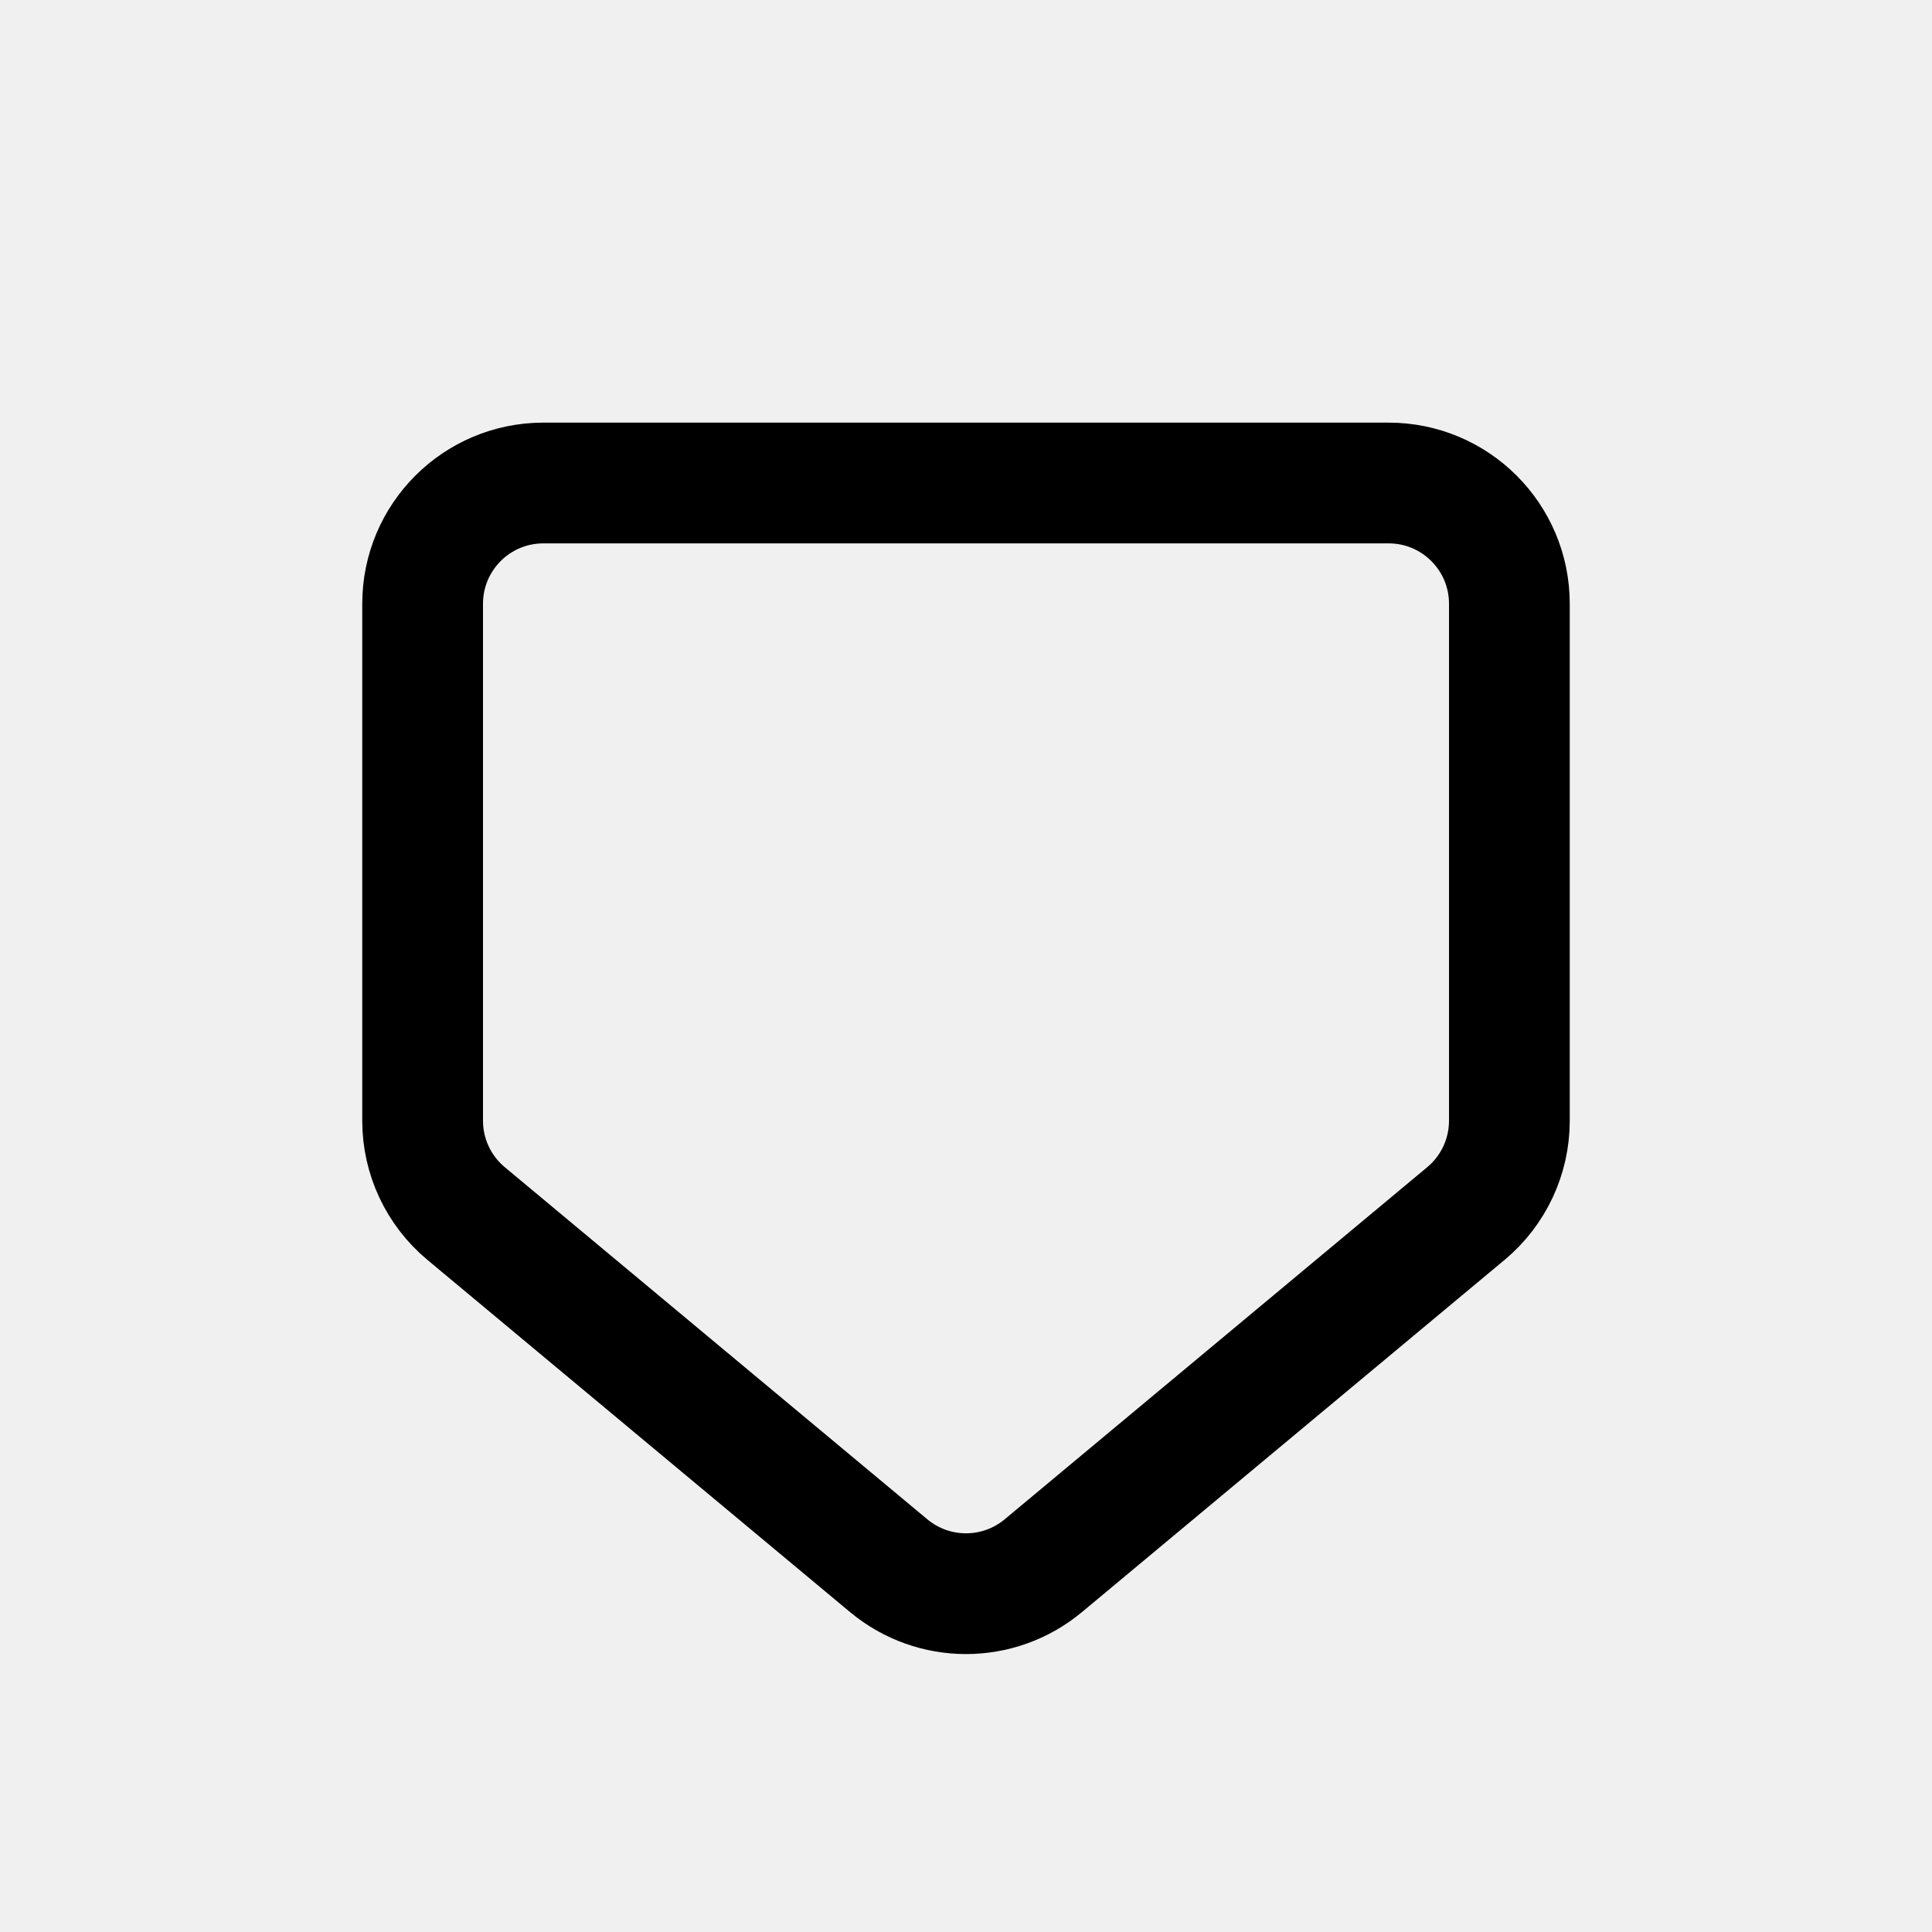
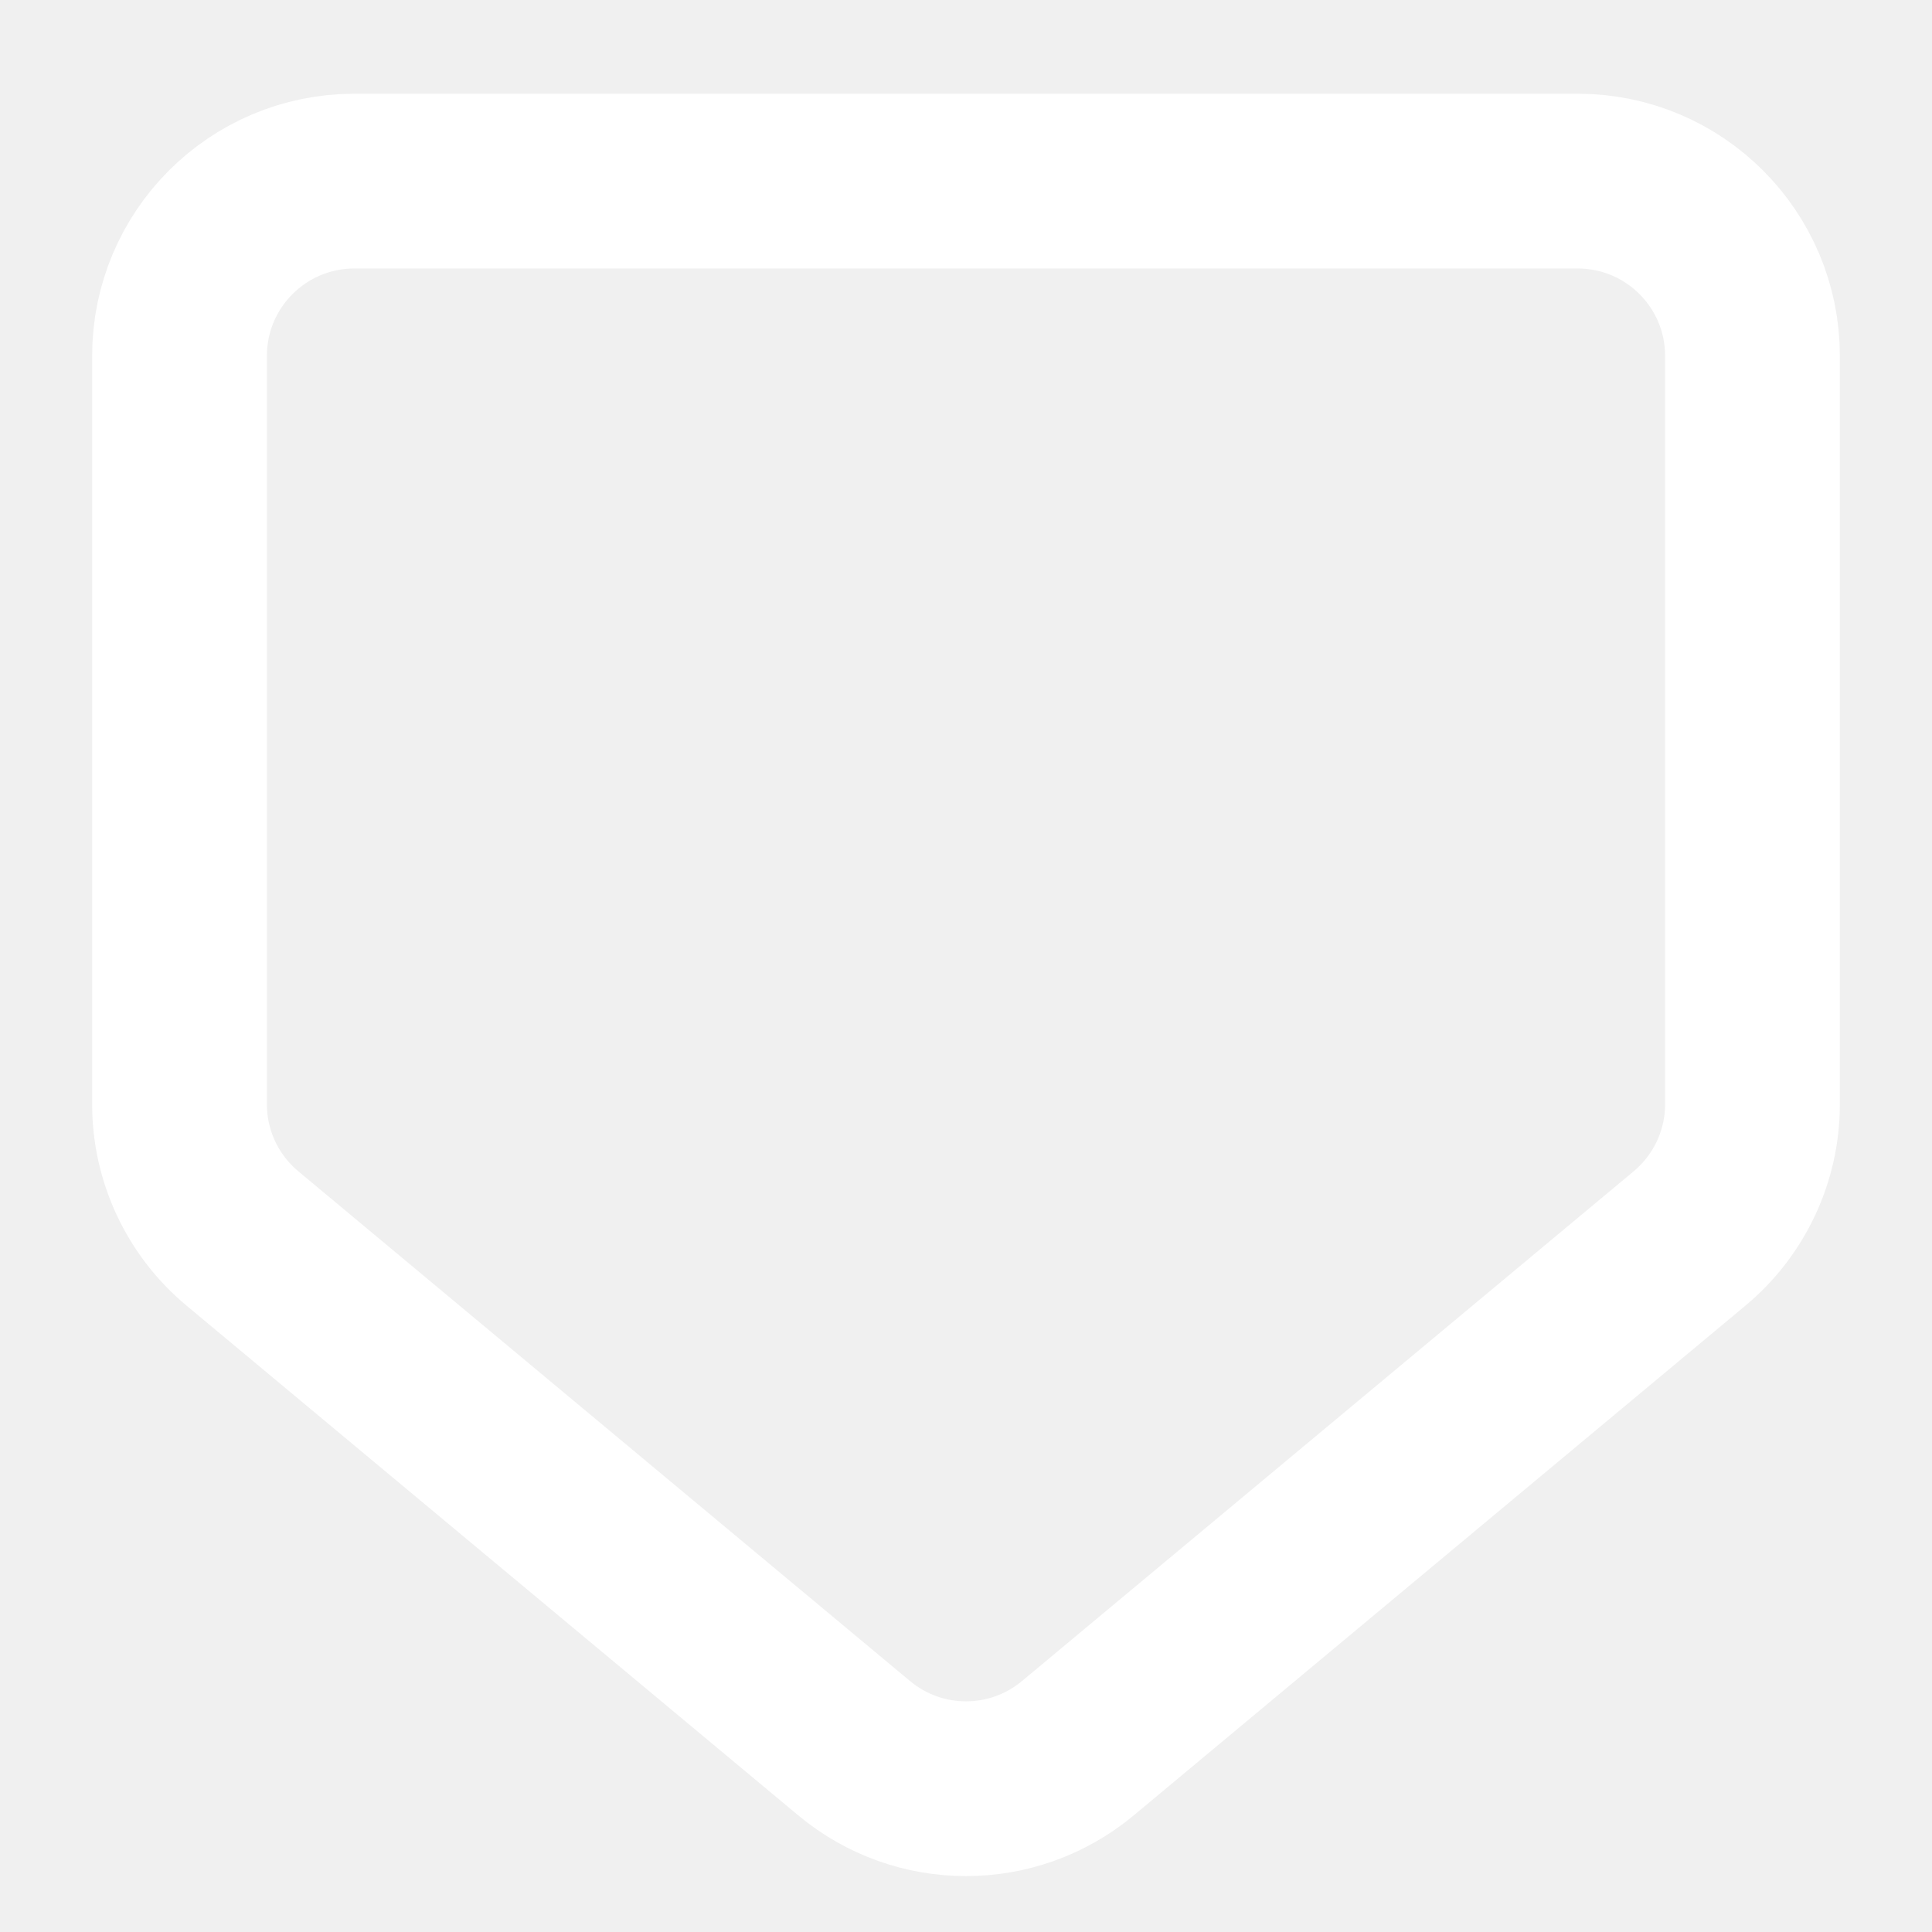
<svg xmlns="http://www.w3.org/2000/svg" width="64" height="64" viewBox="0 0 64 64" fill="none">
-   <path d="M46 16H18C15.791 16 14 17.791 14 20V37.127C14 38.314 14.527 39.439 15.439 40.199L29.439 51.866C30.923 53.102 33.077 53.102 34.561 51.866L48.561 40.199C49.473 39.439 50 38.314 50 37.127V20C50 17.791 48.209 16 46 16Z" stroke="currentColor" stroke-width="4" />
+   <path d="M52.263 6H11.737C8.539 6 5.947 8.592 5.947 11.79V36.578C5.947 38.296 6.71 39.925 8.03 41.025L28.294 57.911C30.441 59.701 33.559 59.701 35.706 57.911L55.969 41.025C57.289 39.925 58.053 38.296 58.053 36.578V11.79C58.053 8.592 55.461 6 52.263 6Z" stroke="white" stroke-width="5.789" />
</svg>
